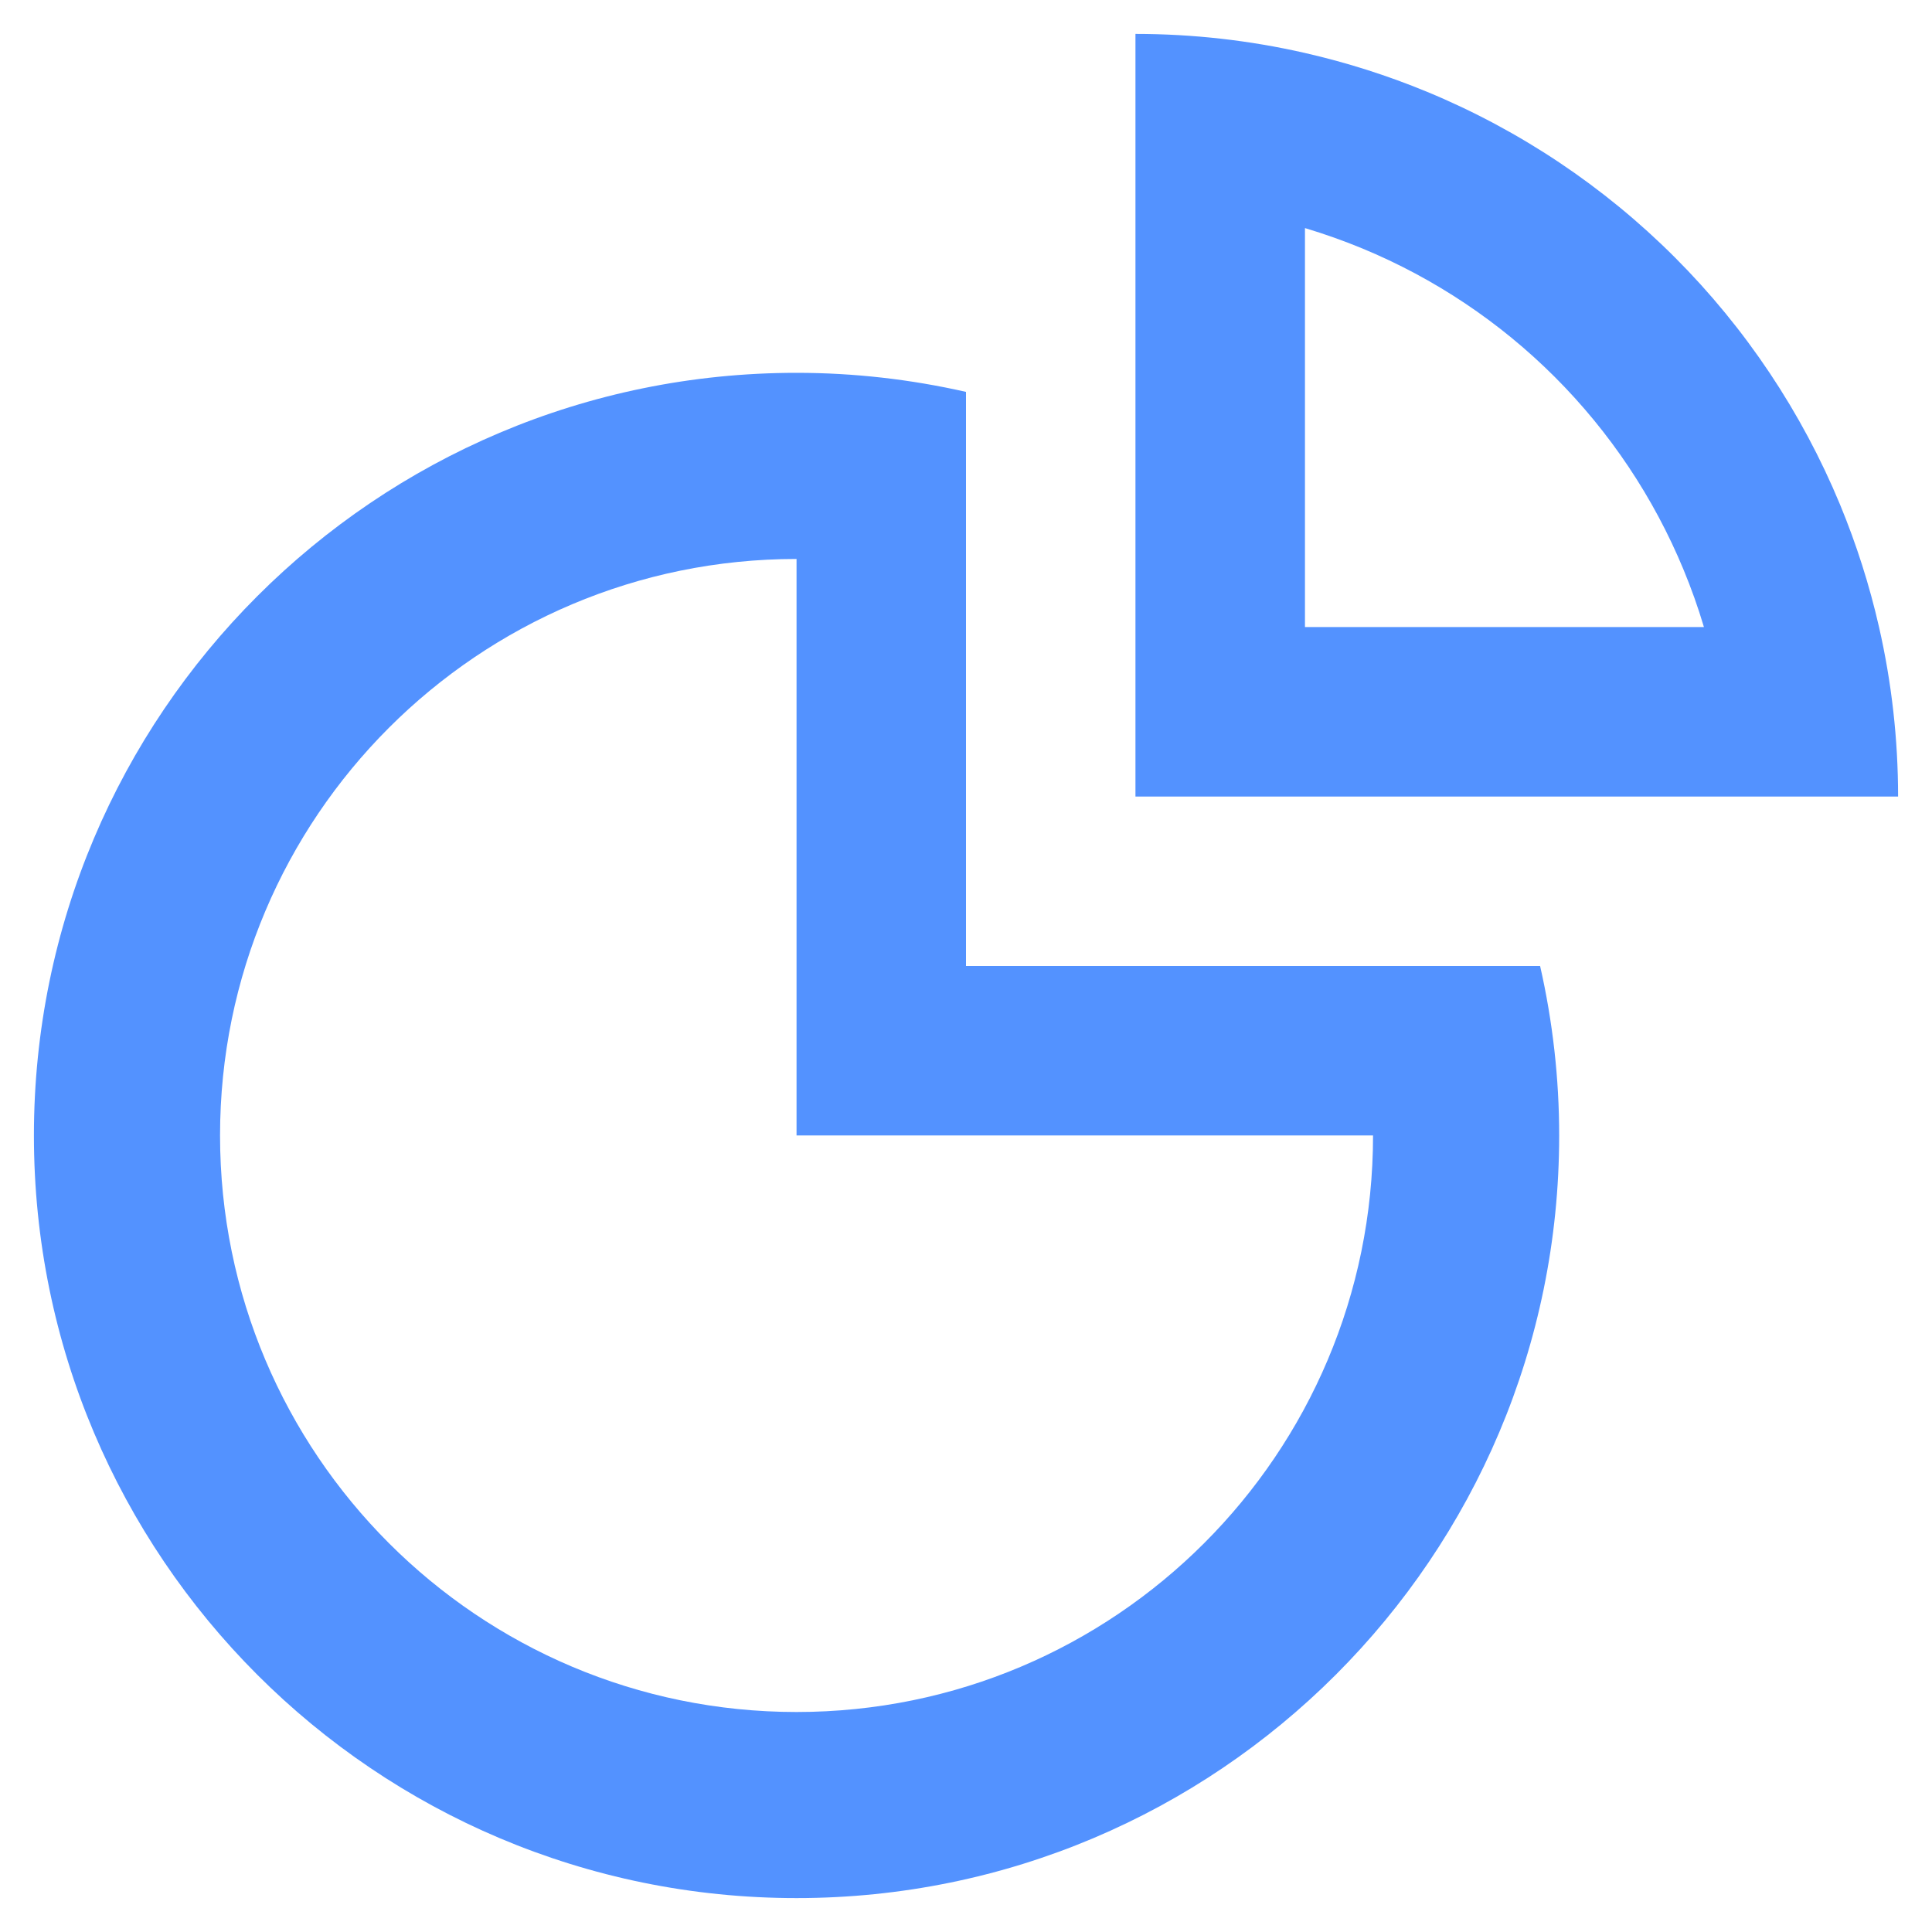
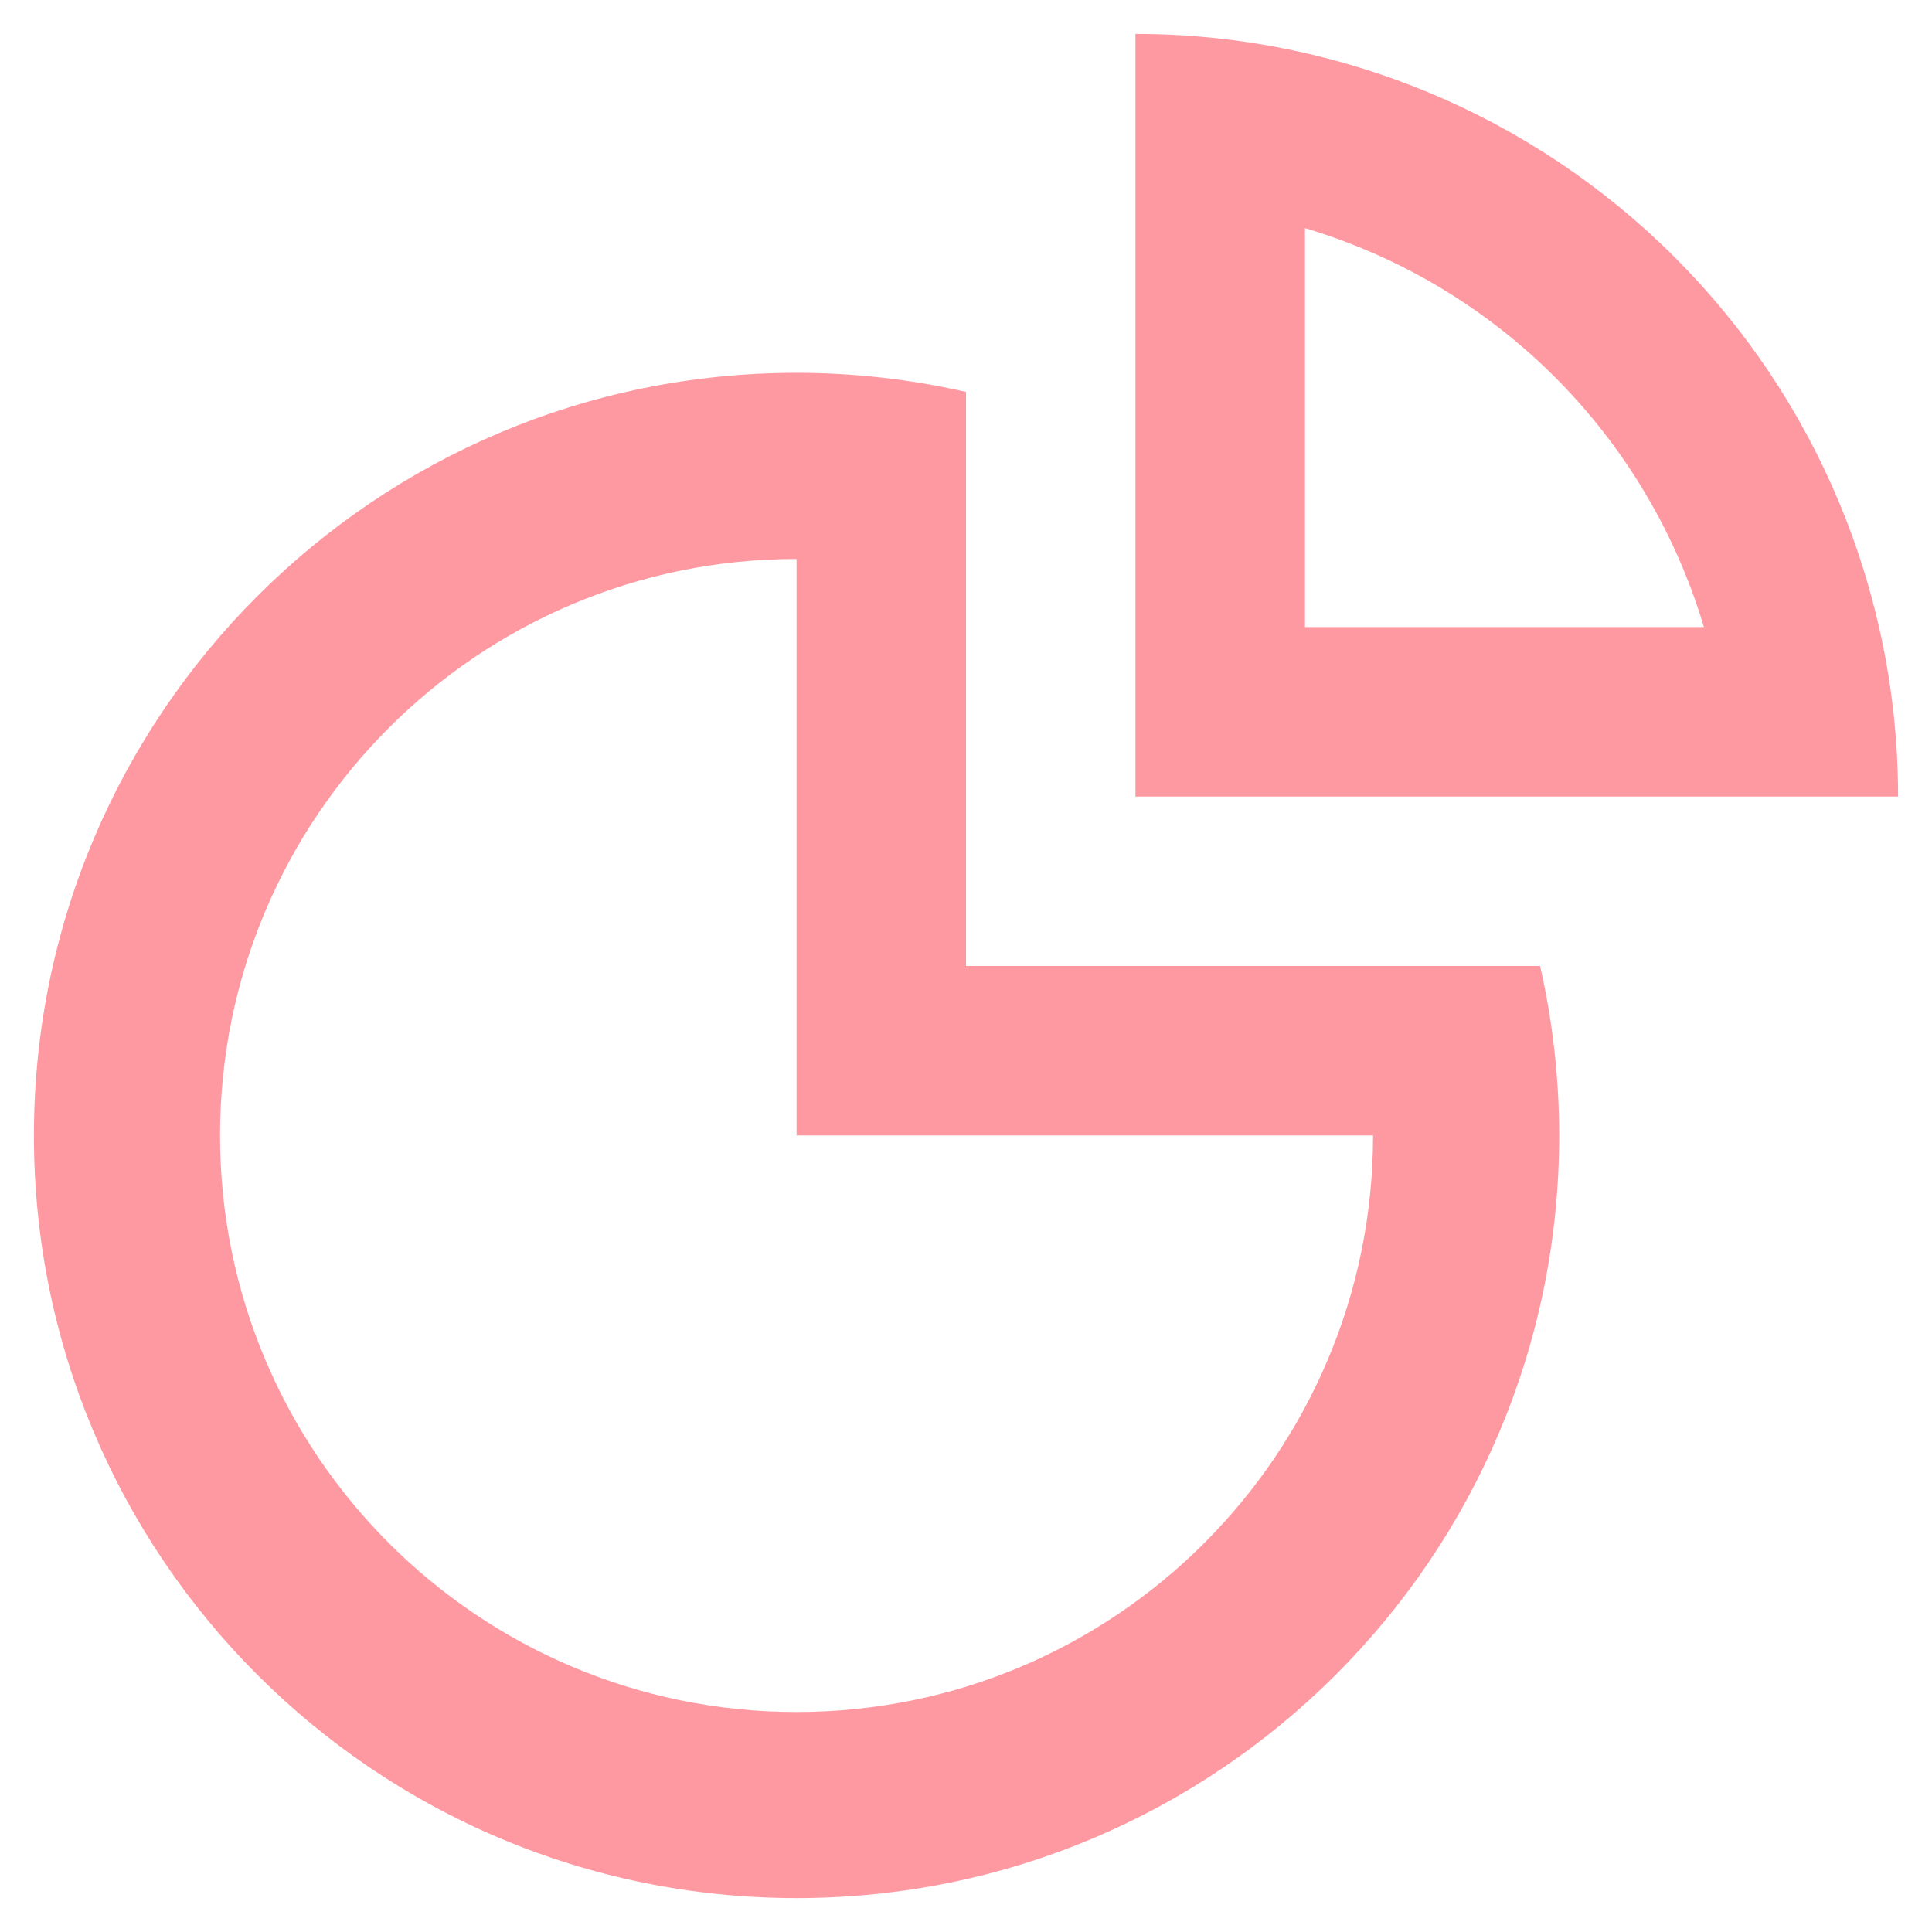
<svg xmlns="http://www.w3.org/2000/svg" width="38" height="38" viewBox="0 0 38 38" fill="none">
-   <path fill-rule="evenodd" clip-rule="evenodd" d="M36.958 12.333C37.207 13.424 37.333 14.542 37.333 15.667H22.333V0.667C23.458 0.667 24.576 0.793 25.667 1.042C26.487 1.229 27.293 1.485 28.074 1.808C29.893 2.562 31.547 3.667 32.94 5.06C34.333 6.453 35.438 8.107 36.192 9.926C36.515 10.708 36.771 11.513 36.958 12.333ZM33.514 12.333C33.4 11.95 33.266 11.573 33.112 11.202C32.526 9.787 31.666 8.5 30.583 7.417C29.5 6.334 28.213 5.474 26.798 4.888C26.427 4.735 26.05 4.601 25.667 4.486V12.333H33.514Z" fill="#5392FF" />
-   <path fill-rule="evenodd" clip-rule="evenodd" d="M0.667 22.333C0.667 14.049 7.382 7.333 15.667 7.333C16.791 7.333 17.909 7.46 19 7.708V19H30.292C30.54 20.091 30.667 21.209 30.667 22.333C30.667 30.618 23.951 37.333 15.667 37.333C7.382 37.333 0.667 30.618 0.667 22.333ZM27.006 22.333H15.667V10.994C9.404 10.994 4.328 16.071 4.328 22.333C4.328 28.596 9.404 33.673 15.667 33.673C21.929 33.673 27.006 28.596 27.006 22.333Z" fill="#5392FF" />
+   <path fill-rule="evenodd" clip-rule="evenodd" d="M36.958 12.333C37.207 13.424 37.333 14.542 37.333 15.667H22.333V0.667C23.458 0.667 24.576 0.793 25.667 1.042C26.487 1.229 27.293 1.485 28.074 1.808C29.893 2.562 31.547 3.667 32.94 5.06C34.333 6.453 35.438 8.107 36.192 9.926C36.515 10.708 36.771 11.513 36.958 12.333ZM33.514 12.333C33.4 11.95 33.266 11.573 33.112 11.202C32.526 9.787 31.666 8.5 30.583 7.417C29.5 6.334 28.213 5.474 26.798 4.888C26.427 4.735 26.05 4.601 25.667 4.486V12.333H33.514Z" fill="#FF99A1" />
+   <path fill-rule="evenodd" clip-rule="evenodd" d="M0.667 22.333C0.667 14.049 7.382 7.333 15.667 7.333C16.791 7.333 17.909 7.46 19 7.708V19H30.292C30.54 20.091 30.667 21.209 30.667 22.333C30.667 30.618 23.951 37.333 15.667 37.333C7.382 37.333 0.667 30.618 0.667 22.333ZM27.006 22.333H15.667V10.994C9.404 10.994 4.328 16.071 4.328 22.333C4.328 28.596 9.404 33.673 15.667 33.673C21.929 33.673 27.006 28.596 27.006 22.333Z" fill="#FF99A1" />
</svg>
